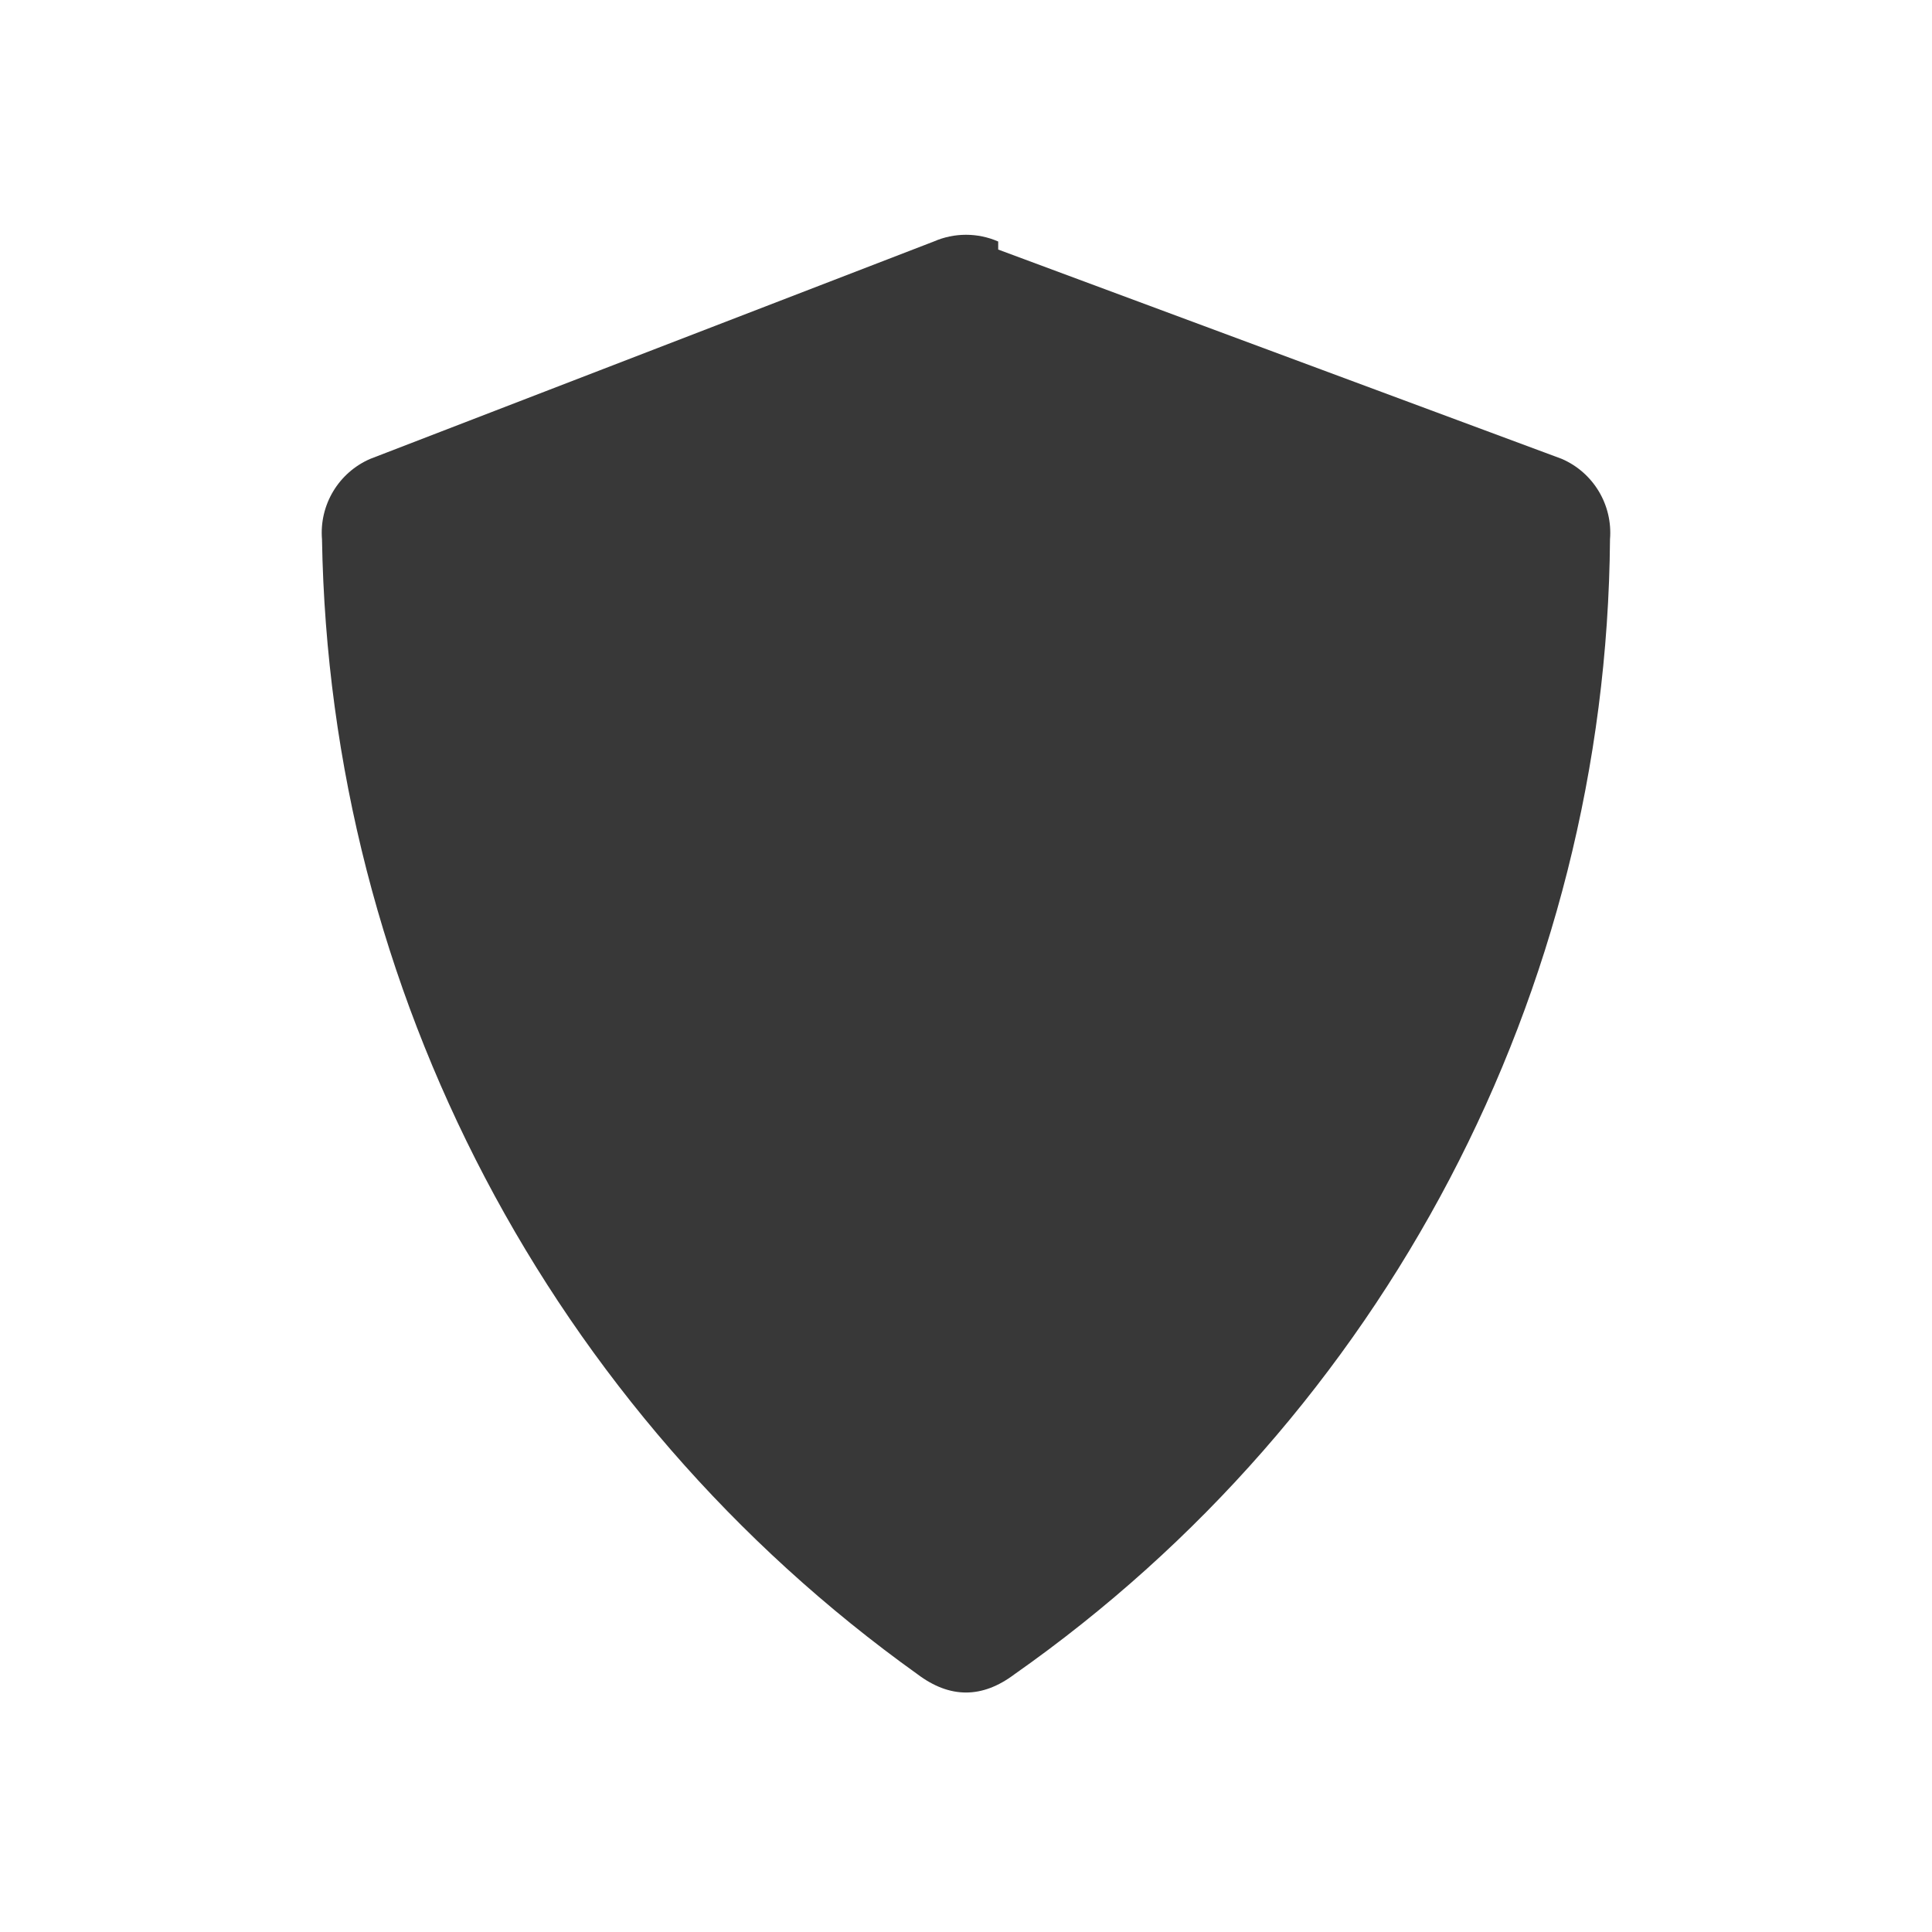
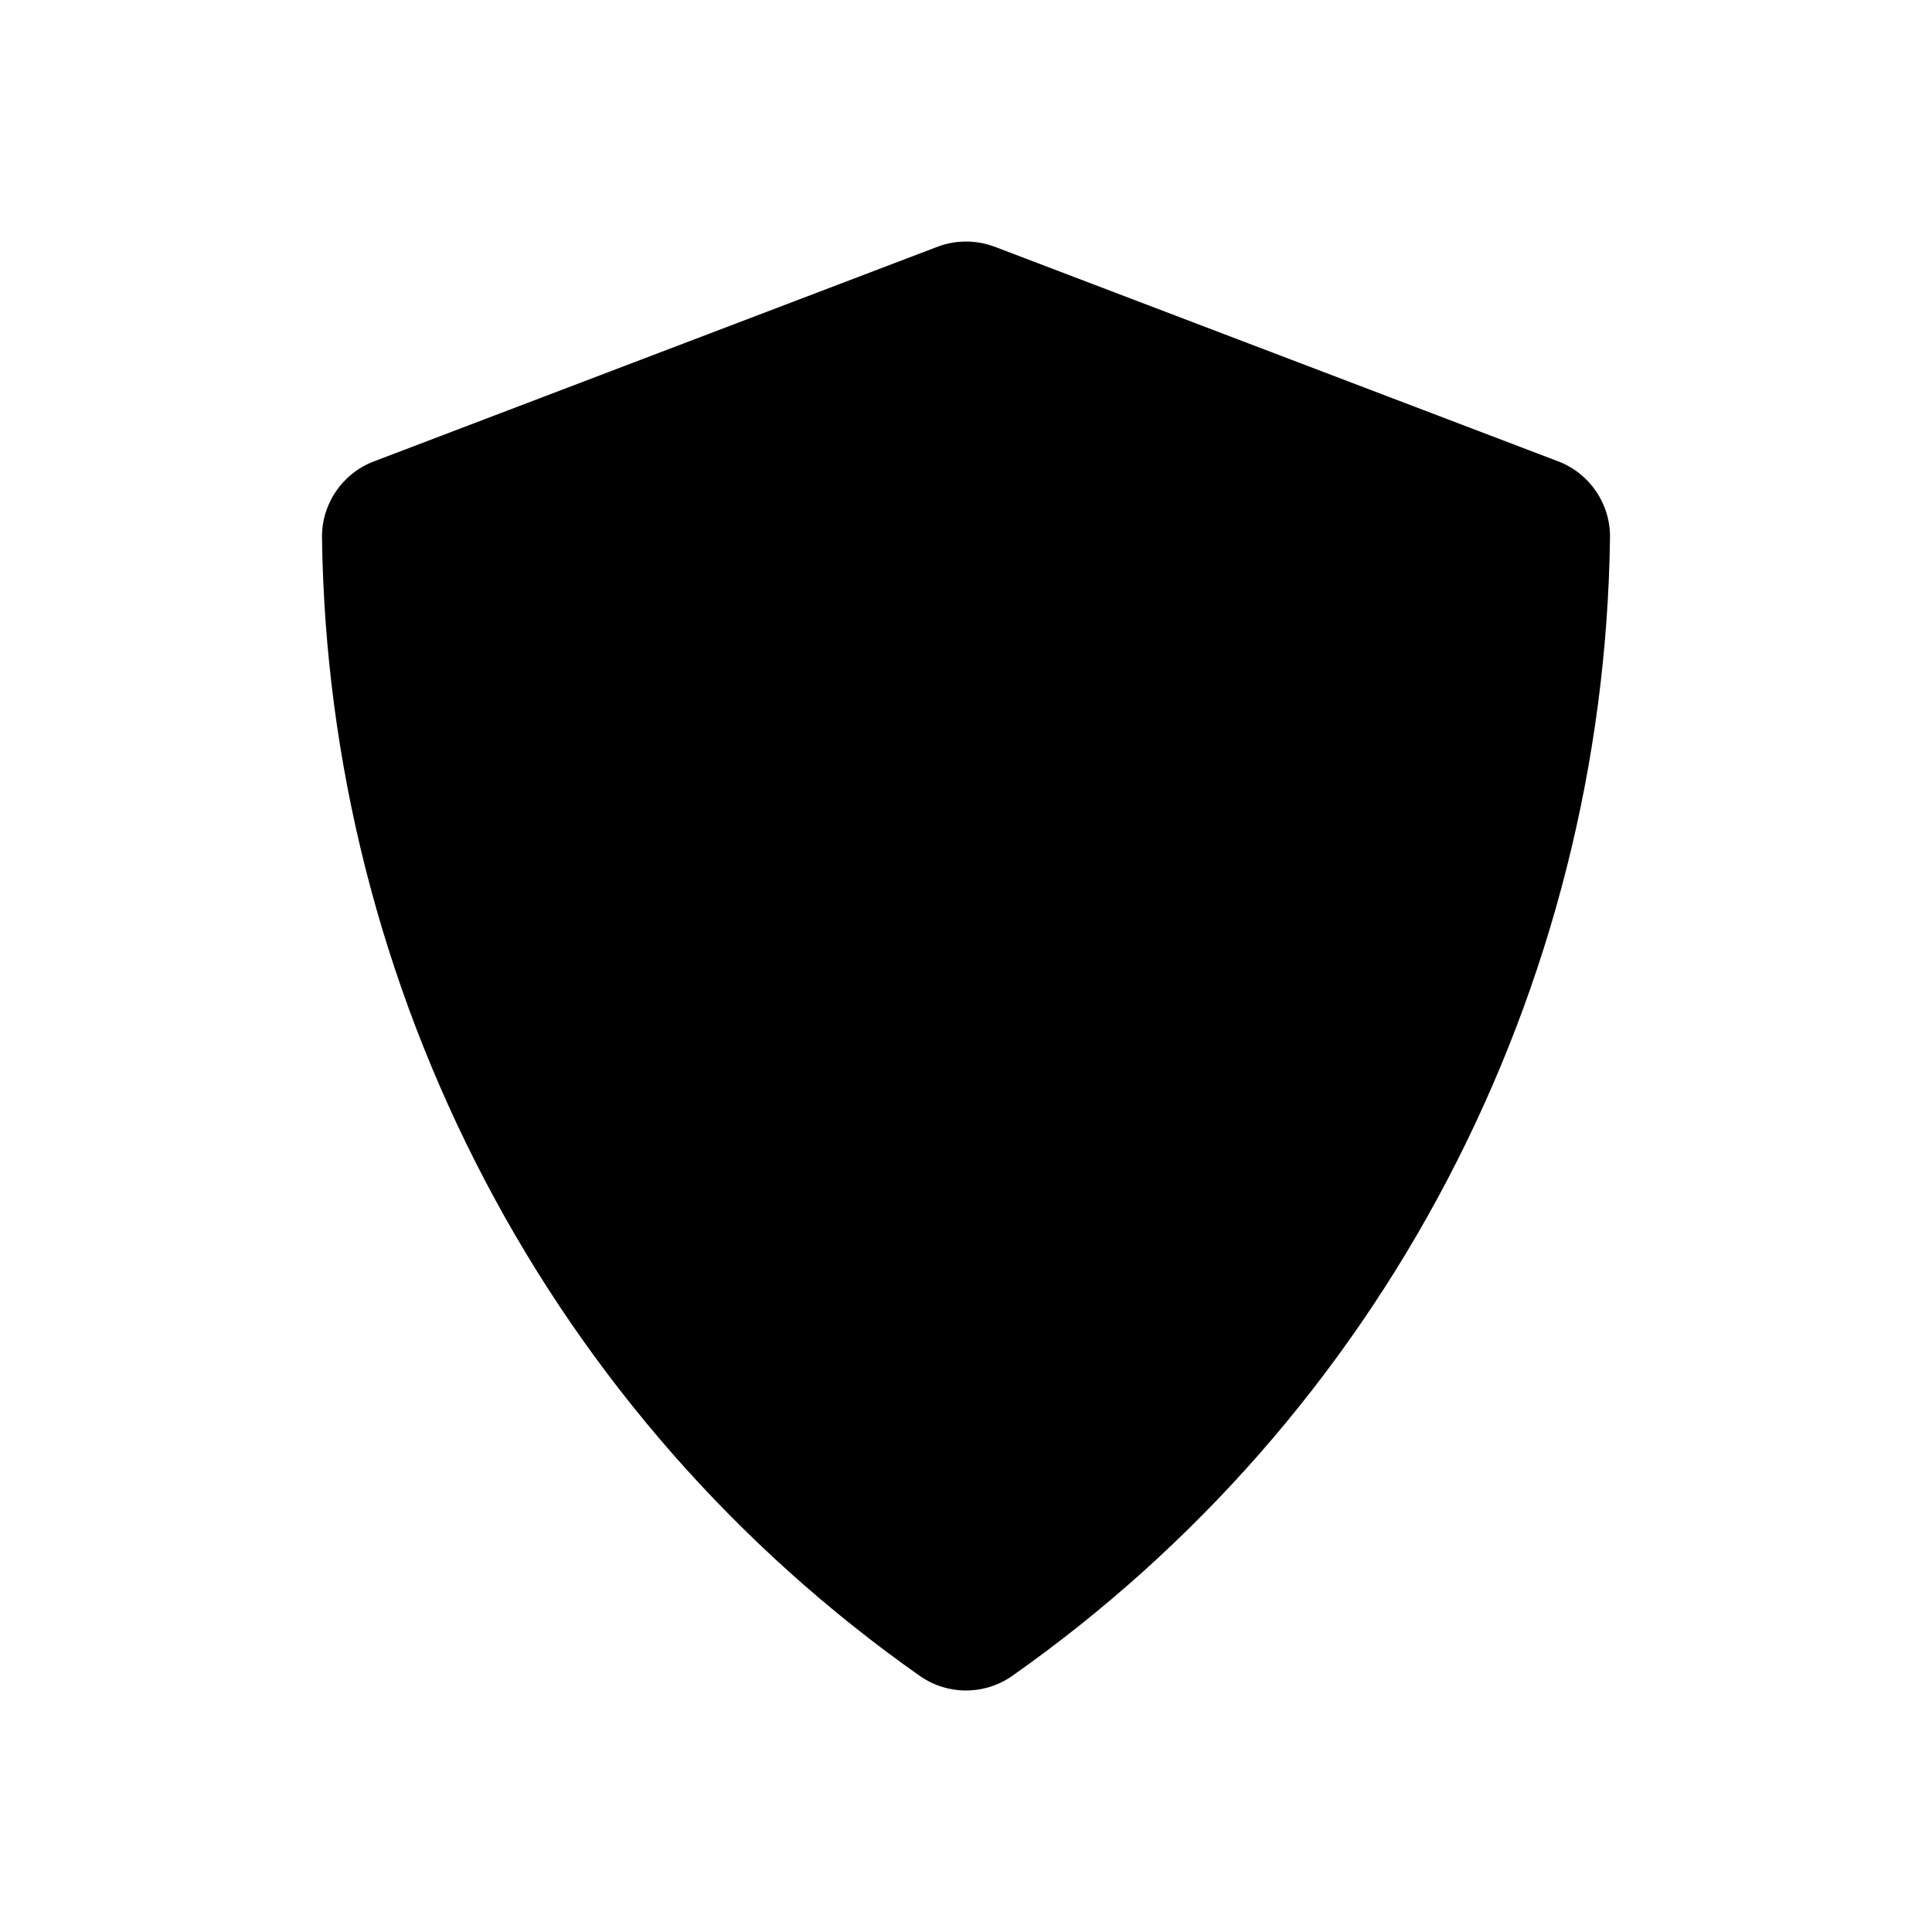
- <svg xmlns="http://www.w3.org/2000/svg" fill="none" viewBox="0 0 24 24">
-   <path fill="#383838" d="M12.4 3a1 1 0 0 0-.8 0l-7 2.7a1 1 0 0 0-.6 1 17.7 17.7 0 0 0 7.4 14.1c.4.3.8.3 1.2 0A17.4 17.4 0 0 0 20 6.7a1 1 0 0 0-.6-1l-7-2.6Z" />
+ <svg xmlns="http://www.w3.org/2000/svg" width="24" height="24" fill="currentColor" viewBox="0 0 24 24">
+   <path d="M12.356 3.066a1 1 0 0 0-.712 0l-7 2.666A1 1 0 0 0 4 6.68a17.695 17.695 0 0 0 2.022 7.98 17.405 17.405 0 0 0 5.403 6.158 1 1 0 0 0 1.15 0 17.406 17.406 0 0 0 5.402-6.157A17.694 17.694 0 0 0 20 6.68a1 1 0 0 0-.644-.949l-7-2.666Z" />
</svg>
